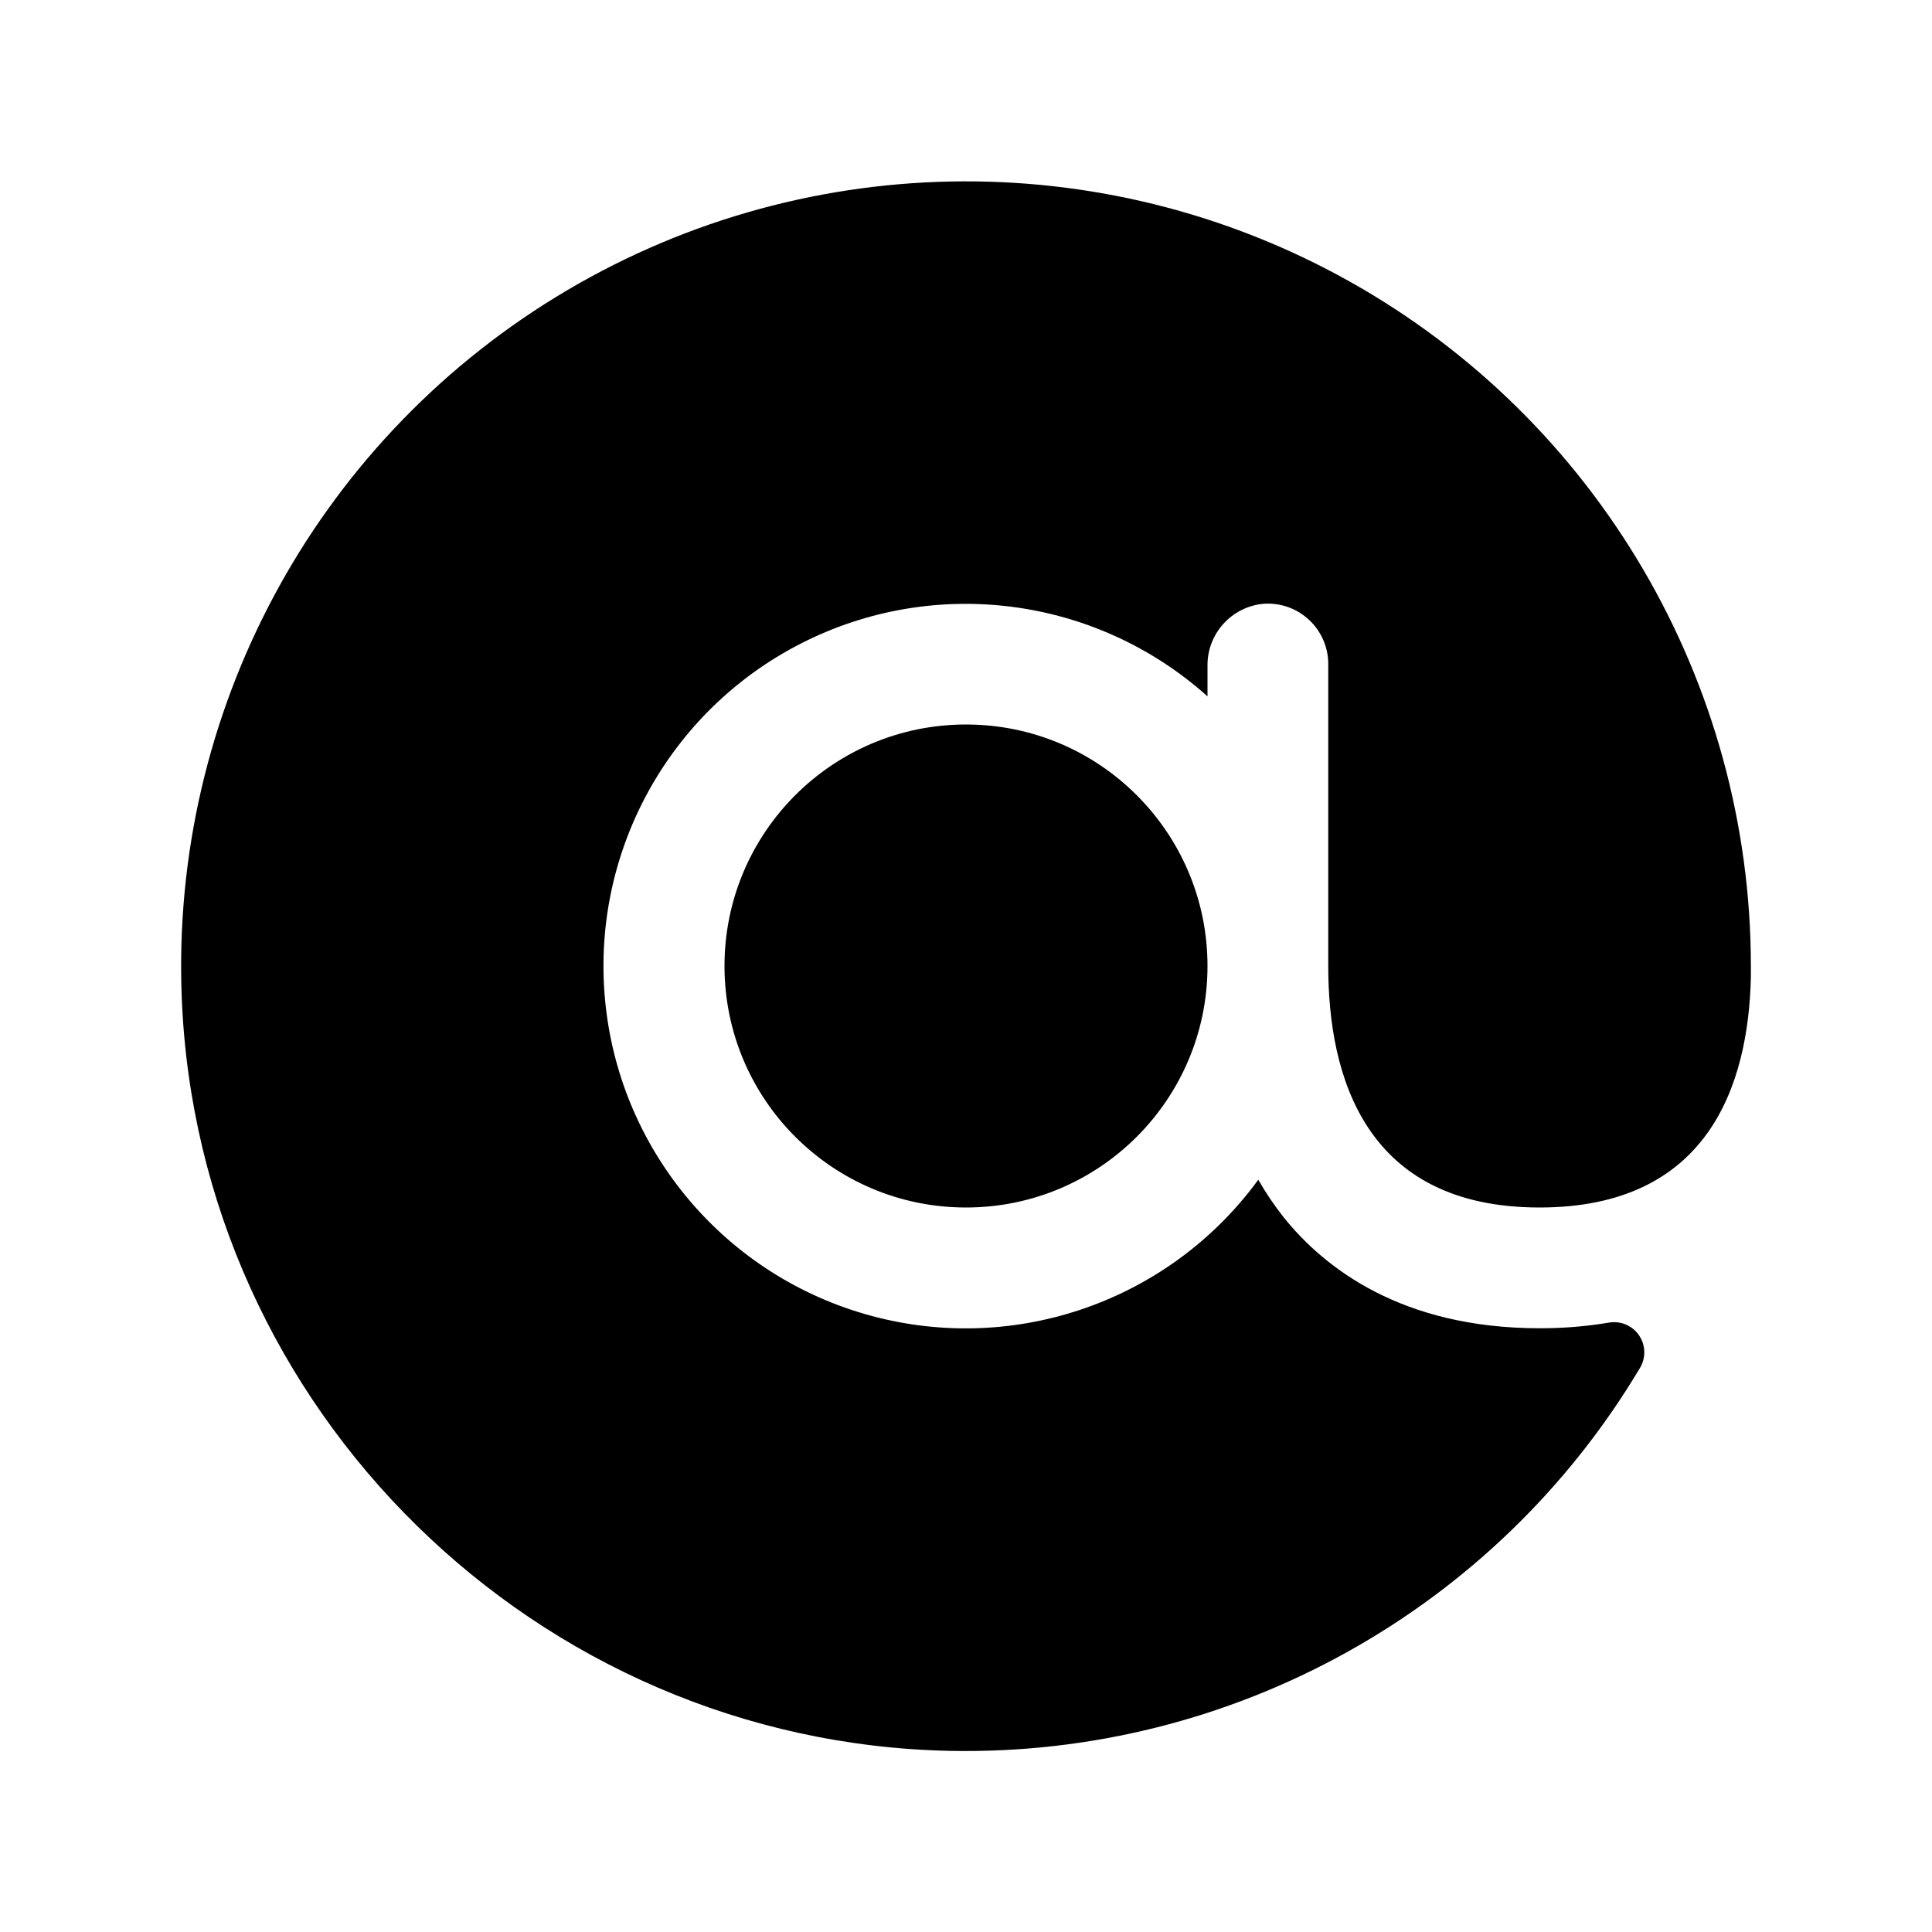
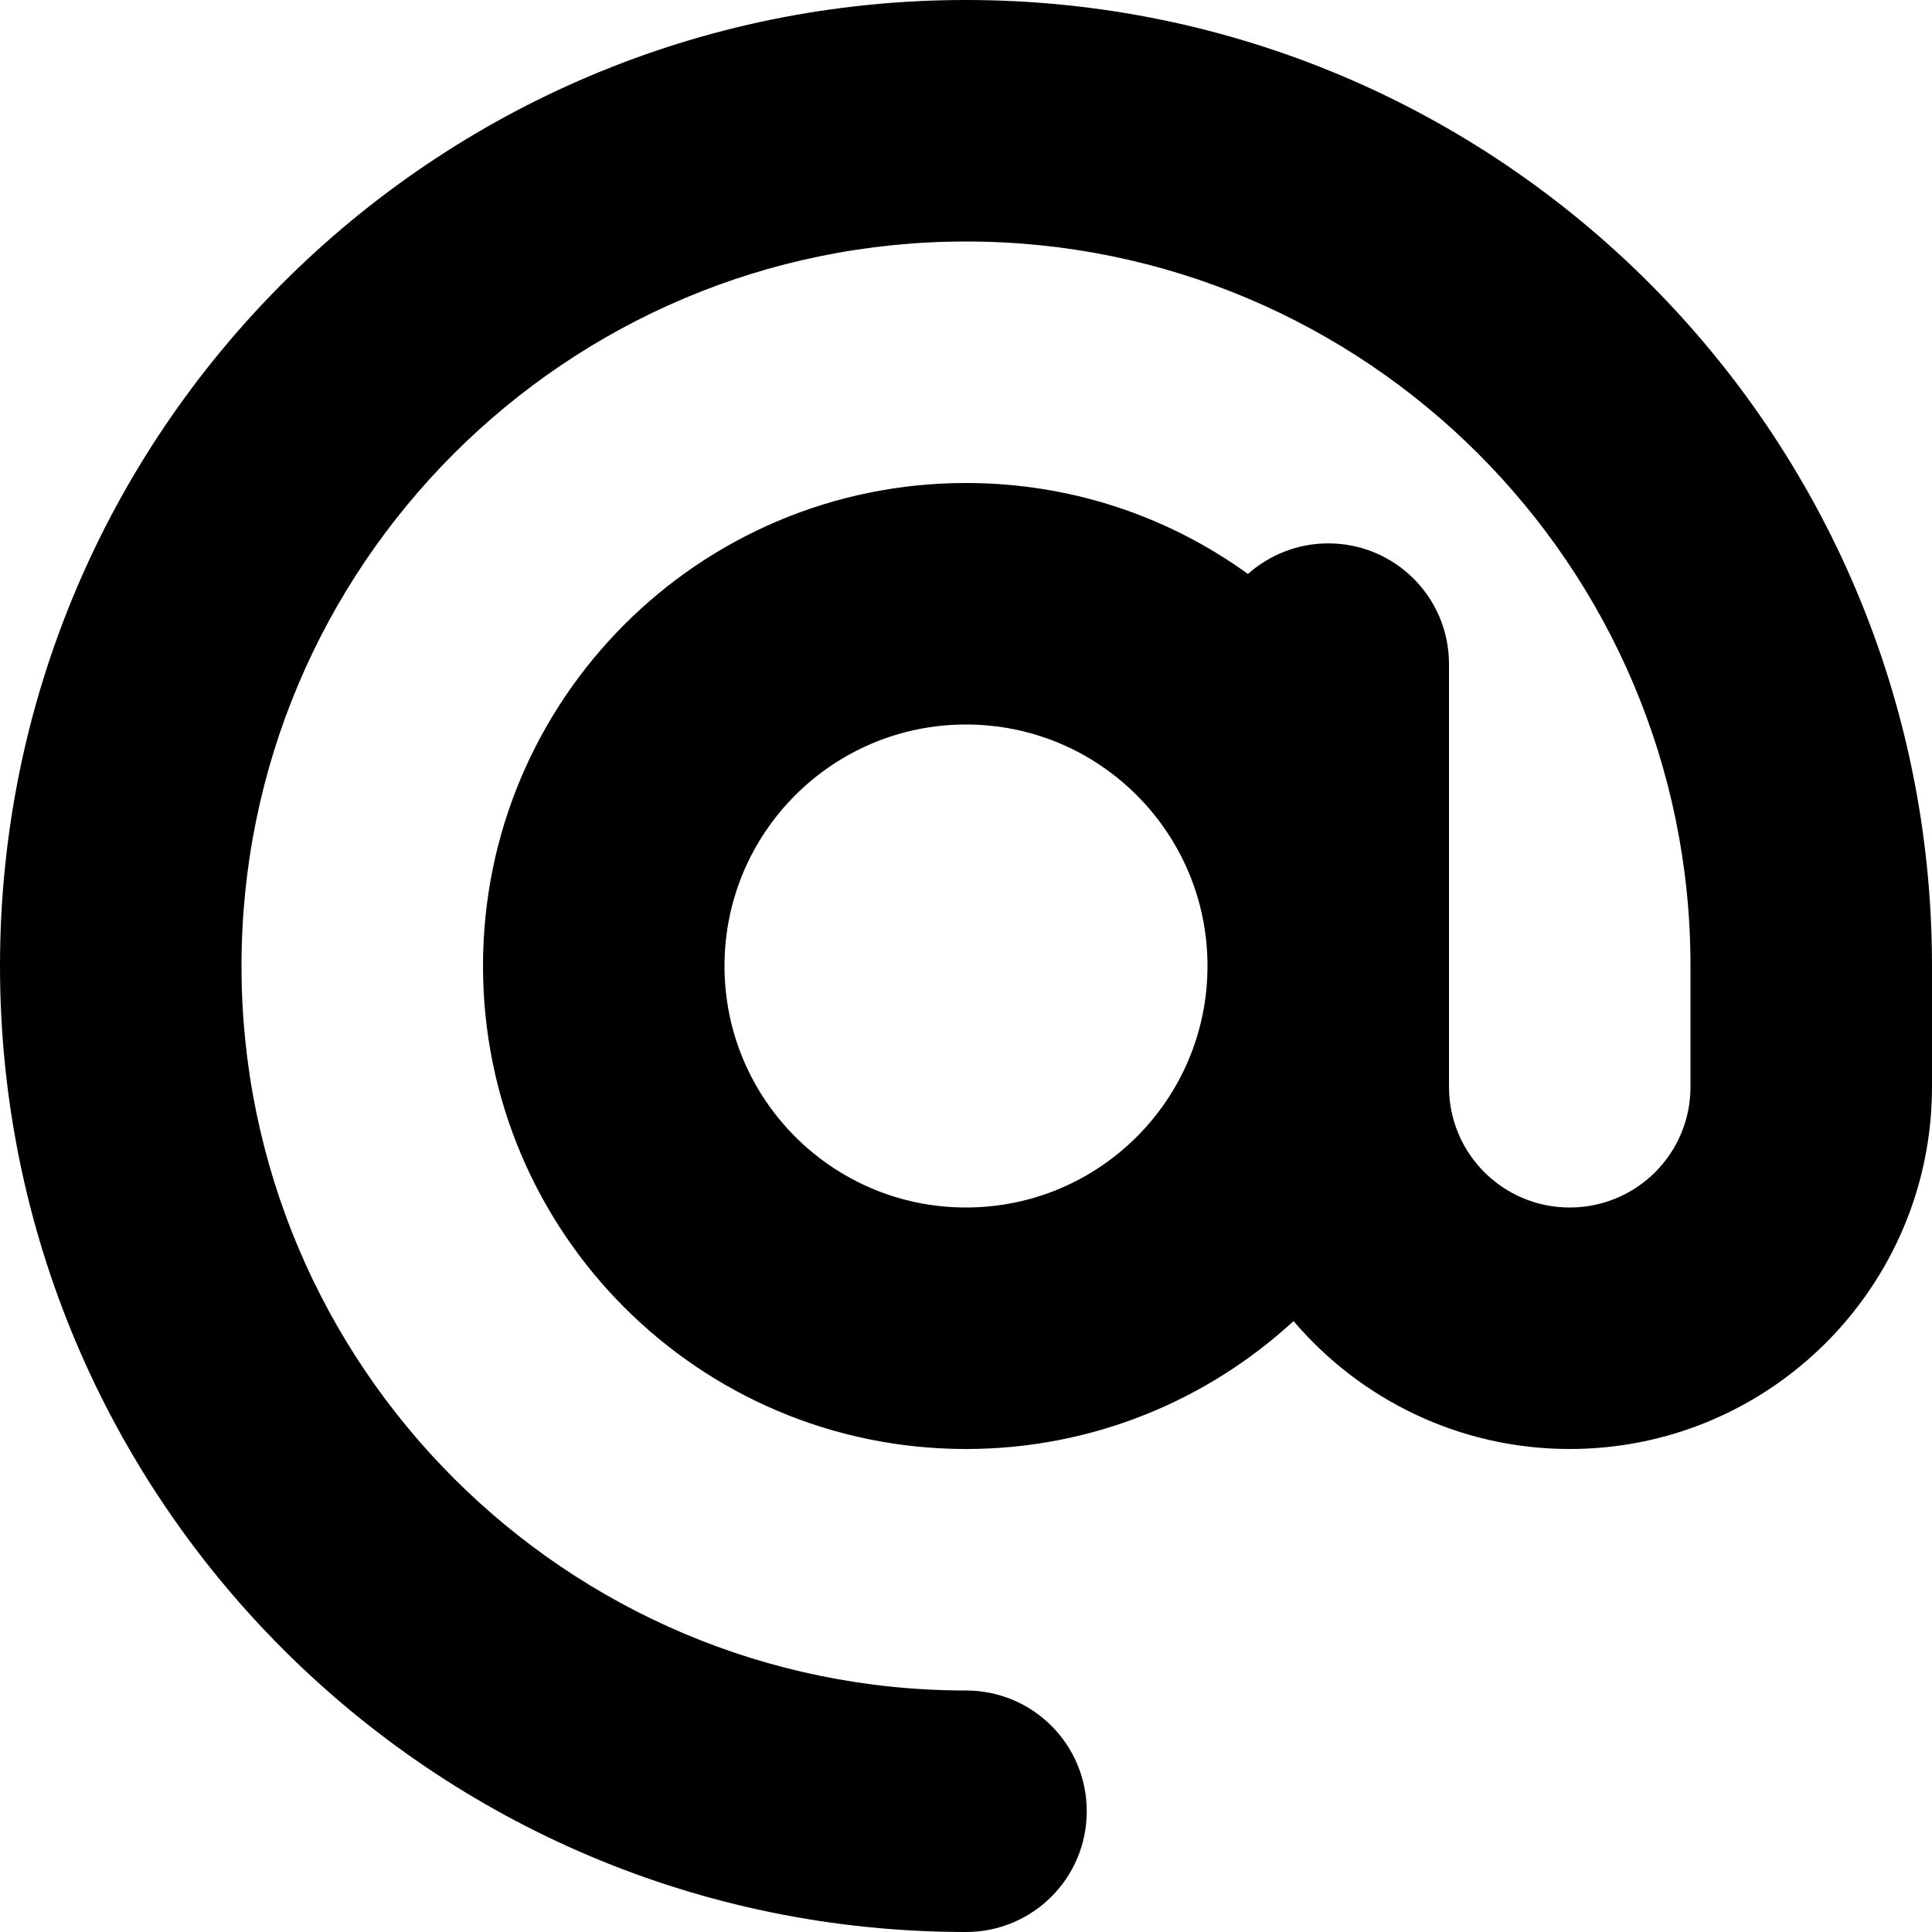
- <svg xmlns="http://www.w3.org/2000/svg" viewBox="0 0 256 256">
-   <path fill="currentColor" d="M232 128v1.52c-.34 14.26-5.63 30.48-28 30.48c-23.14 0-28-17.4-28-32V88a8 8 0 0 0-8.53-8a8.17 8.17 0 0 0-7.47 8.27v4a48 48 0 1 0 6.73 64.05a40.19 40.19 0 0 0 3.38 5C175.48 168 185.71 176 204 176a54.81 54.81 0 0 0 9.22-.75a4 4 0 0 1 4.09 6a104.05 104.05 0 0 1-91.4 50.75c-54.78-1.1-99.71-45.14-101.83-99.89A104 104 0 1 1 232 128Zm-136 0a32 32 0 1 0 32-32a32 32 0 0 0-32 32Z" />
+ <svg xmlns="http://www.w3.org/2000/svg" height="16" width="16" viewBox="0 0 512 512">
+   <path d="M256 64C150 64 64 150 64 256s86 192 192 192c17.7 0 32 14.3 32 32s-14.3 32-32 32C114.6 512 0 397.4 0 256S114.6 0 256 0S512 114.6 512 256v32c0 53-43 96-96 96c-29.3 0-55.6-13.2-73.2-33.9C320 371.1 289.5 384 256 384c-70.7 0-128-57.3-128-128s57.3-128 128-128c27.9 0 53.7 8.9 74.7 24.1c5.7-5 13.1-8.1 21.3-8.1c17.7 0 32 14.3 32 32v80 32c0 17.7 14.3 32 32 32s32-14.3 32-32V256c0-106-86-192-192-192zm64 192a64 64 0 1 0 -128 0 64 64 0 1 0 128 0z" />
</svg>
